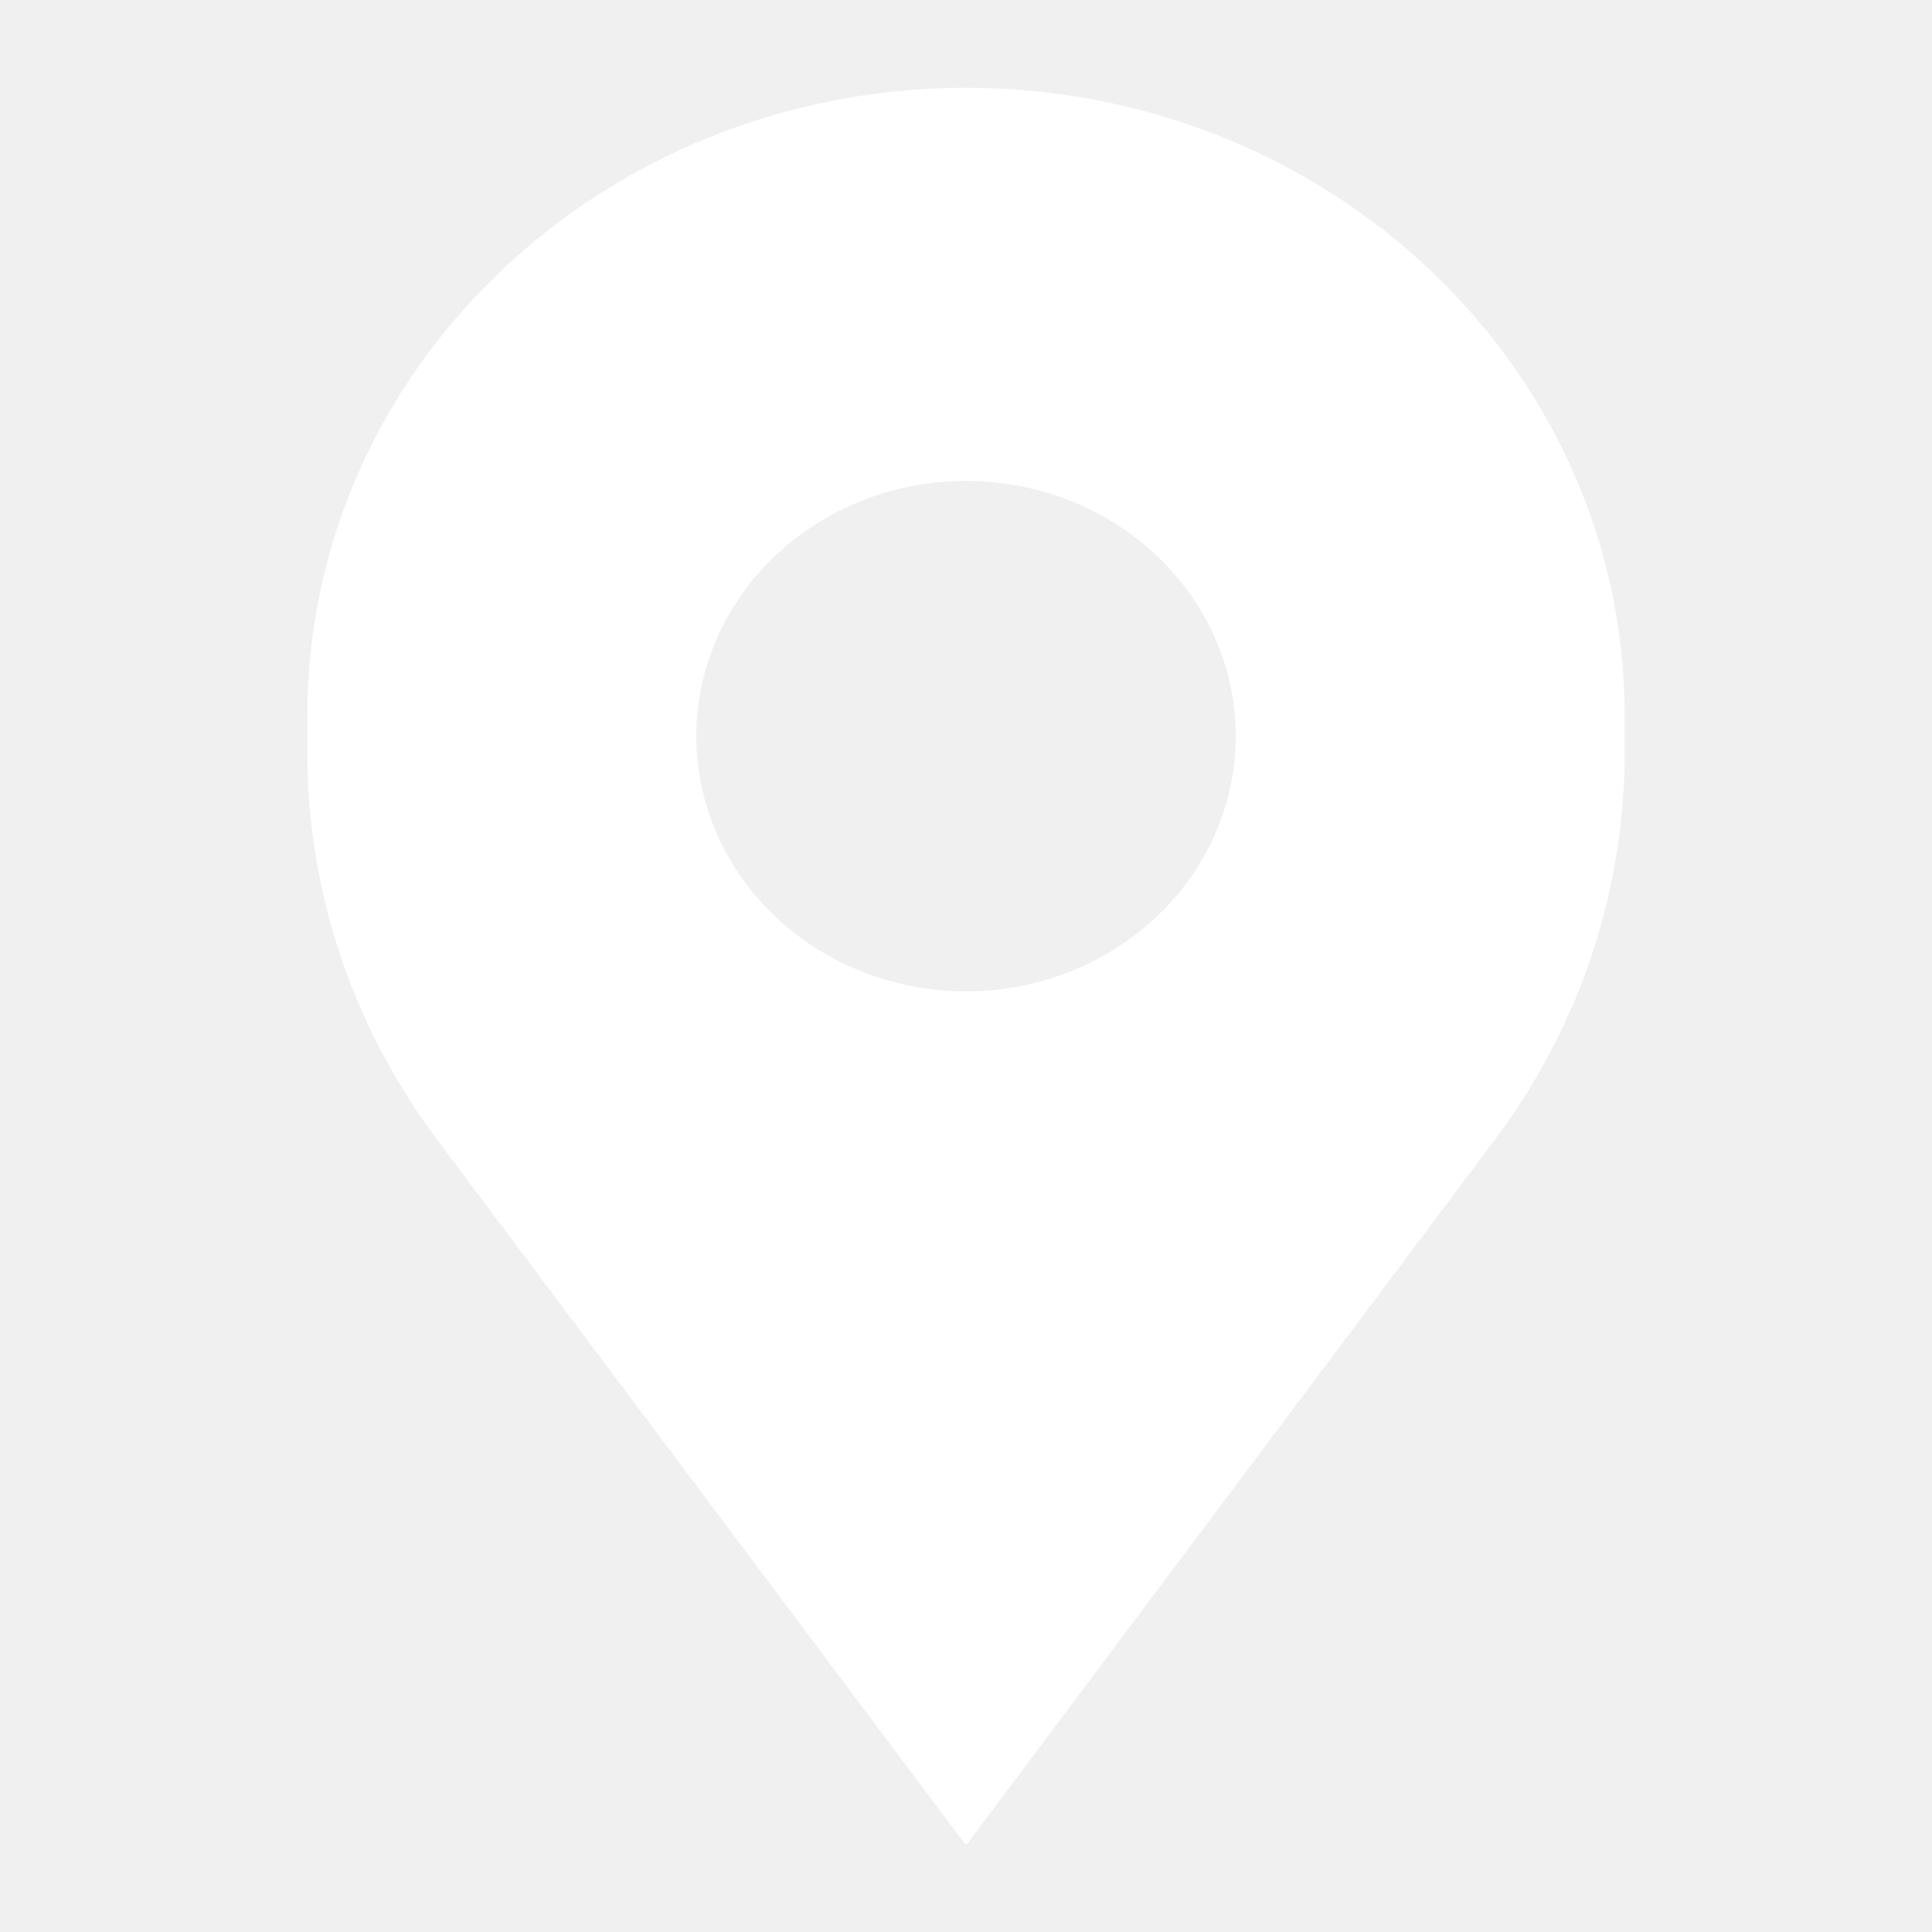
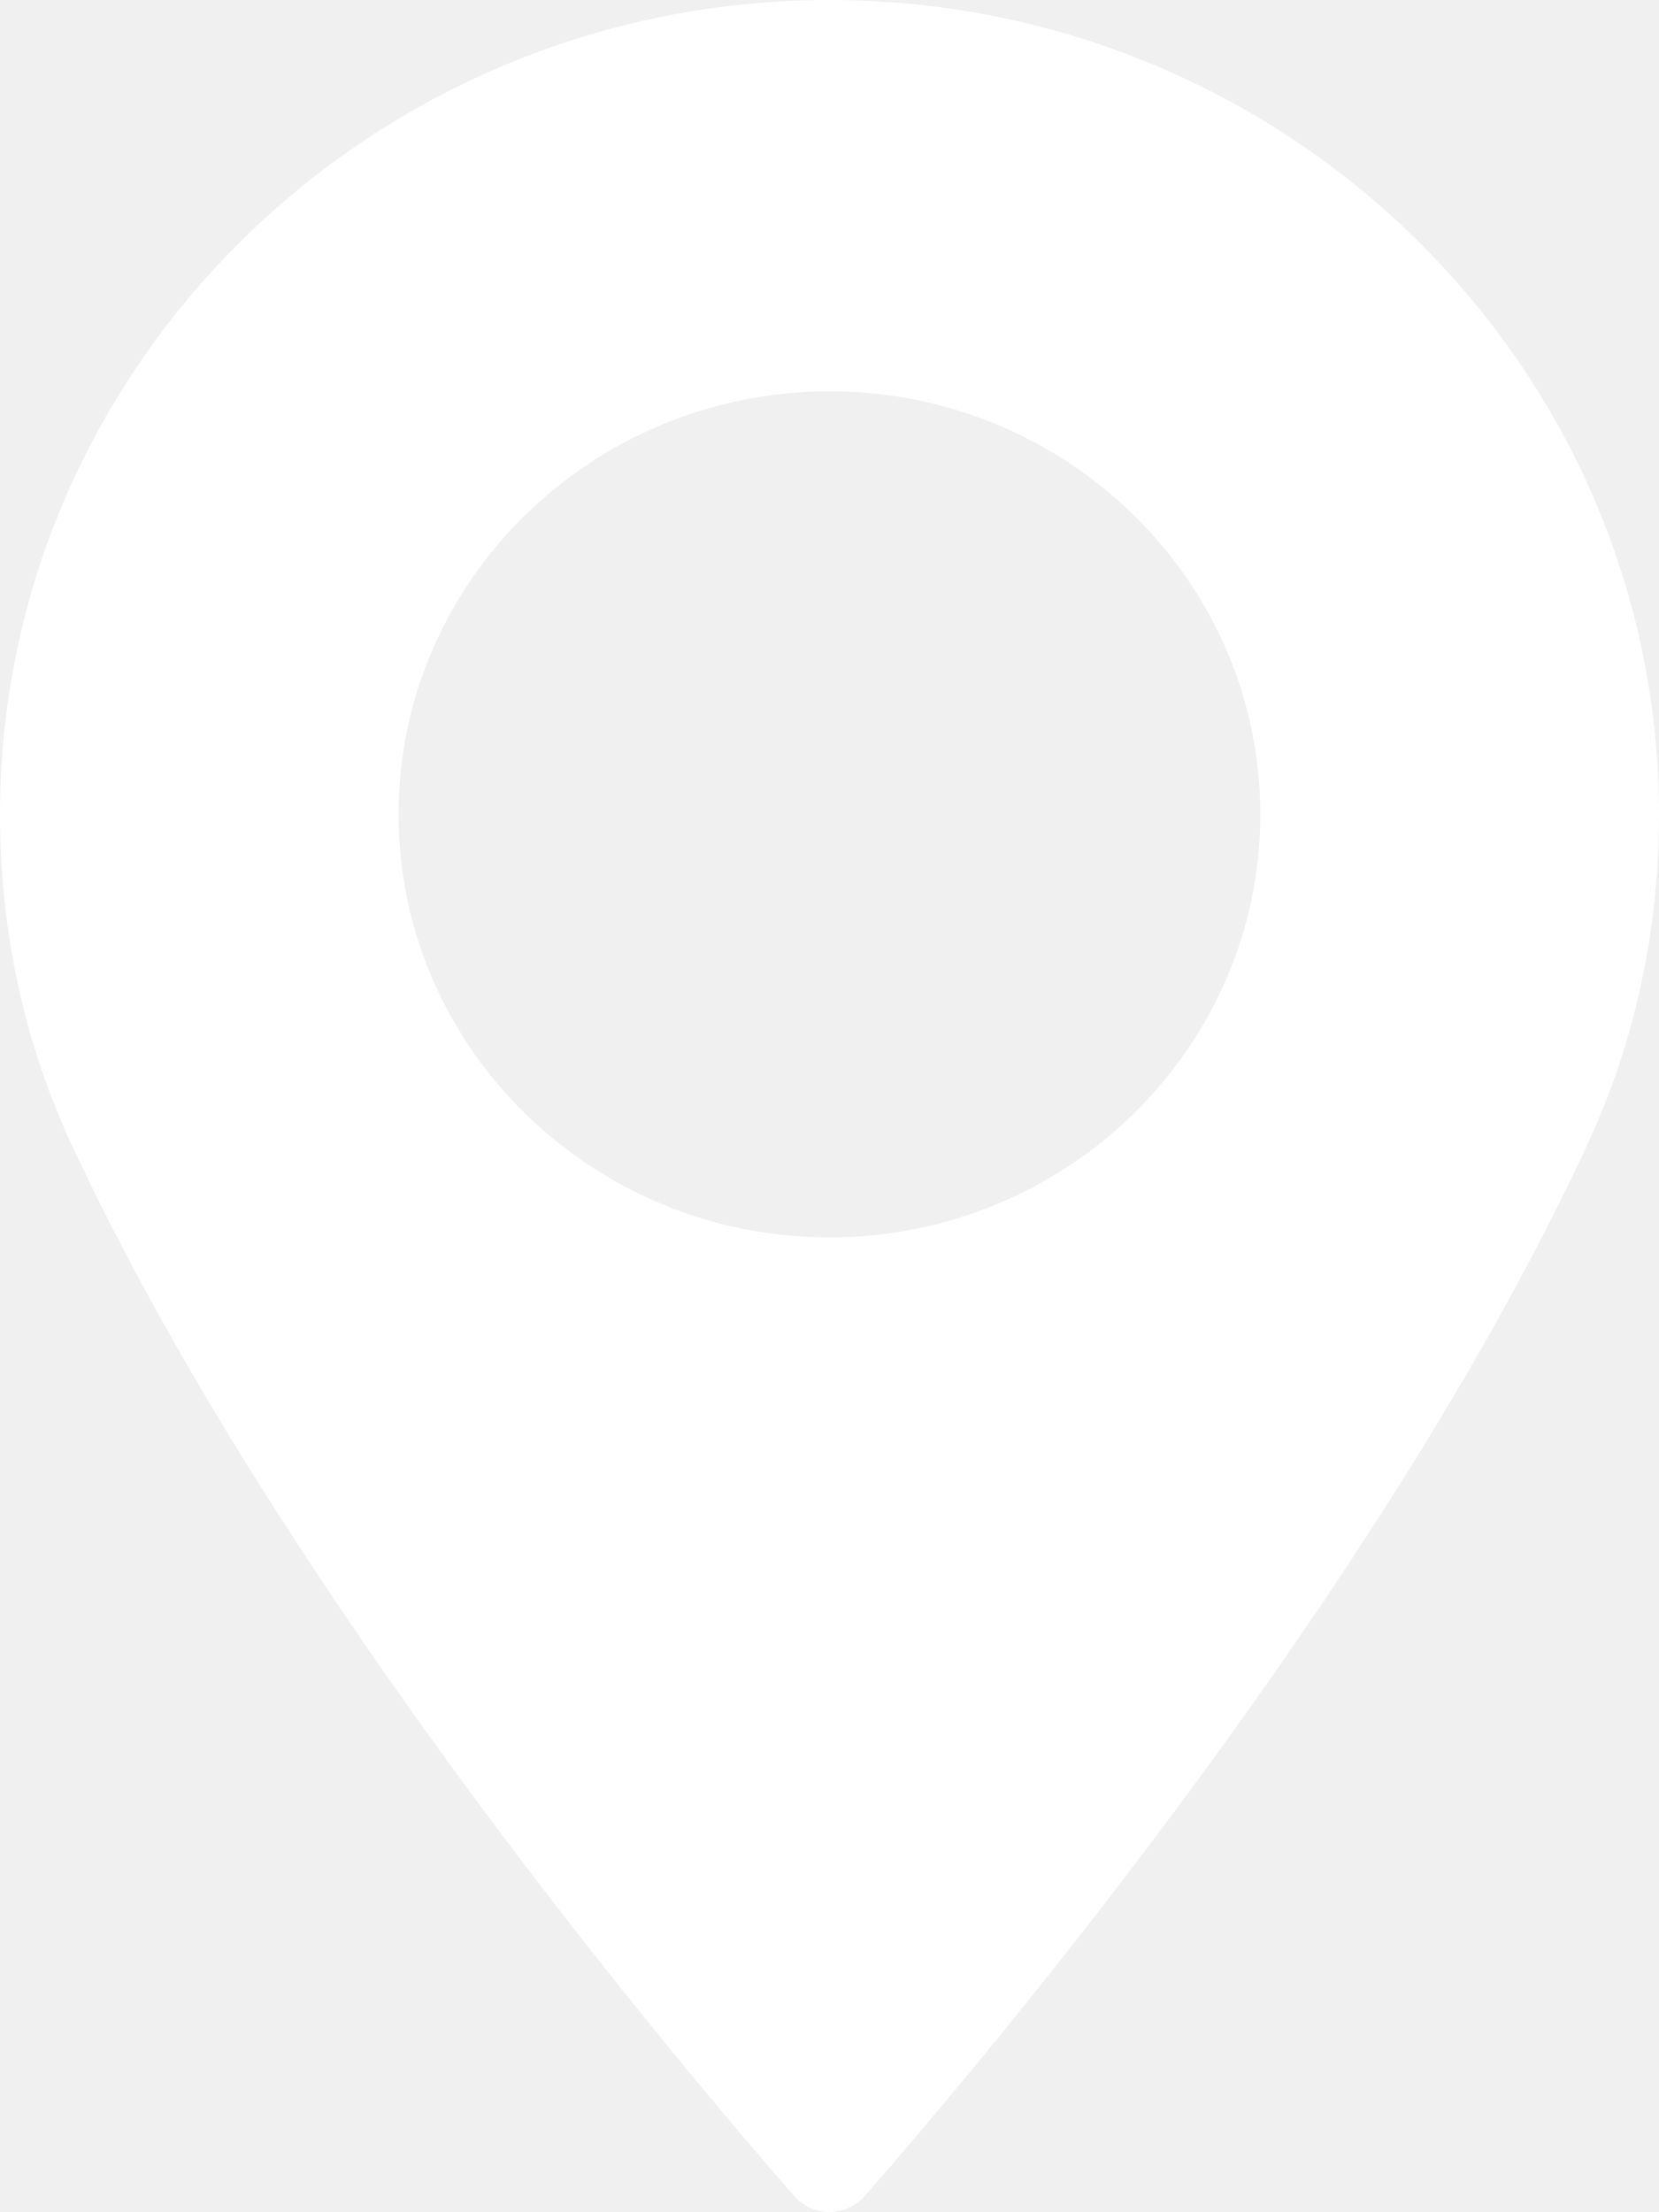
- <svg xmlns="http://www.w3.org/2000/svg" width="22" height="22" viewBox="0 0 22 22">
-   <path fill-rule="evenodd" clip-rule="evenodd" d="M11 1C15.142 1 18.5 4.2 18.5 8.147V8.578C18.5 10.157 17.982 11.697 17.019 12.982L11.015 20.993C11.008 21.002 10.992 21.002 10.985 20.993L4.981 12.982C4.018 11.697 3.5 10.157 3.5 8.578V8.147C3.5 4.2 6.858 1 11 1ZM9.667 5.764C8.825 6.148 8.214 6.874 8.006 7.736C7.798 8.598 8.016 9.503 8.599 10.195C9.181 10.886 10.065 11.289 11 11.289C11.935 11.289 12.819 10.886 13.401 10.195C13.984 9.503 14.203 8.598 13.995 7.736C13.787 6.874 13.175 6.148 12.333 5.764C11.491 5.381 10.509 5.381 9.667 5.764Z" fill="#FFFFFF" />
+ <svg xmlns="http://www.w3.org/2000/svg" width="9" height="12" viewBox="0 0 9 12" fill="none">
+   <path d="M4.5 0C2.019 0 0 1.982 0 4.418C0 5.053 0.132 5.66 0.394 6.221C1.519 8.638 3.676 11.19 4.31 11.915C4.358 11.969 4.427 12 4.5 12C4.573 12 4.642 11.969 4.69 11.915C5.324 11.19 7.481 8.639 8.606 6.221C8.868 5.66 9 5.053 9 4.418C9 1.982 6.981 0 4.5 0ZM4.5 6.713C3.211 6.713 2.162 5.683 2.162 4.418C2.162 3.152 3.211 2.123 4.5 2.123C5.789 2.123 6.837 3.152 6.837 4.418C6.837 5.683 5.789 6.713 4.5 6.713Z" fill="white" />
</svg>
